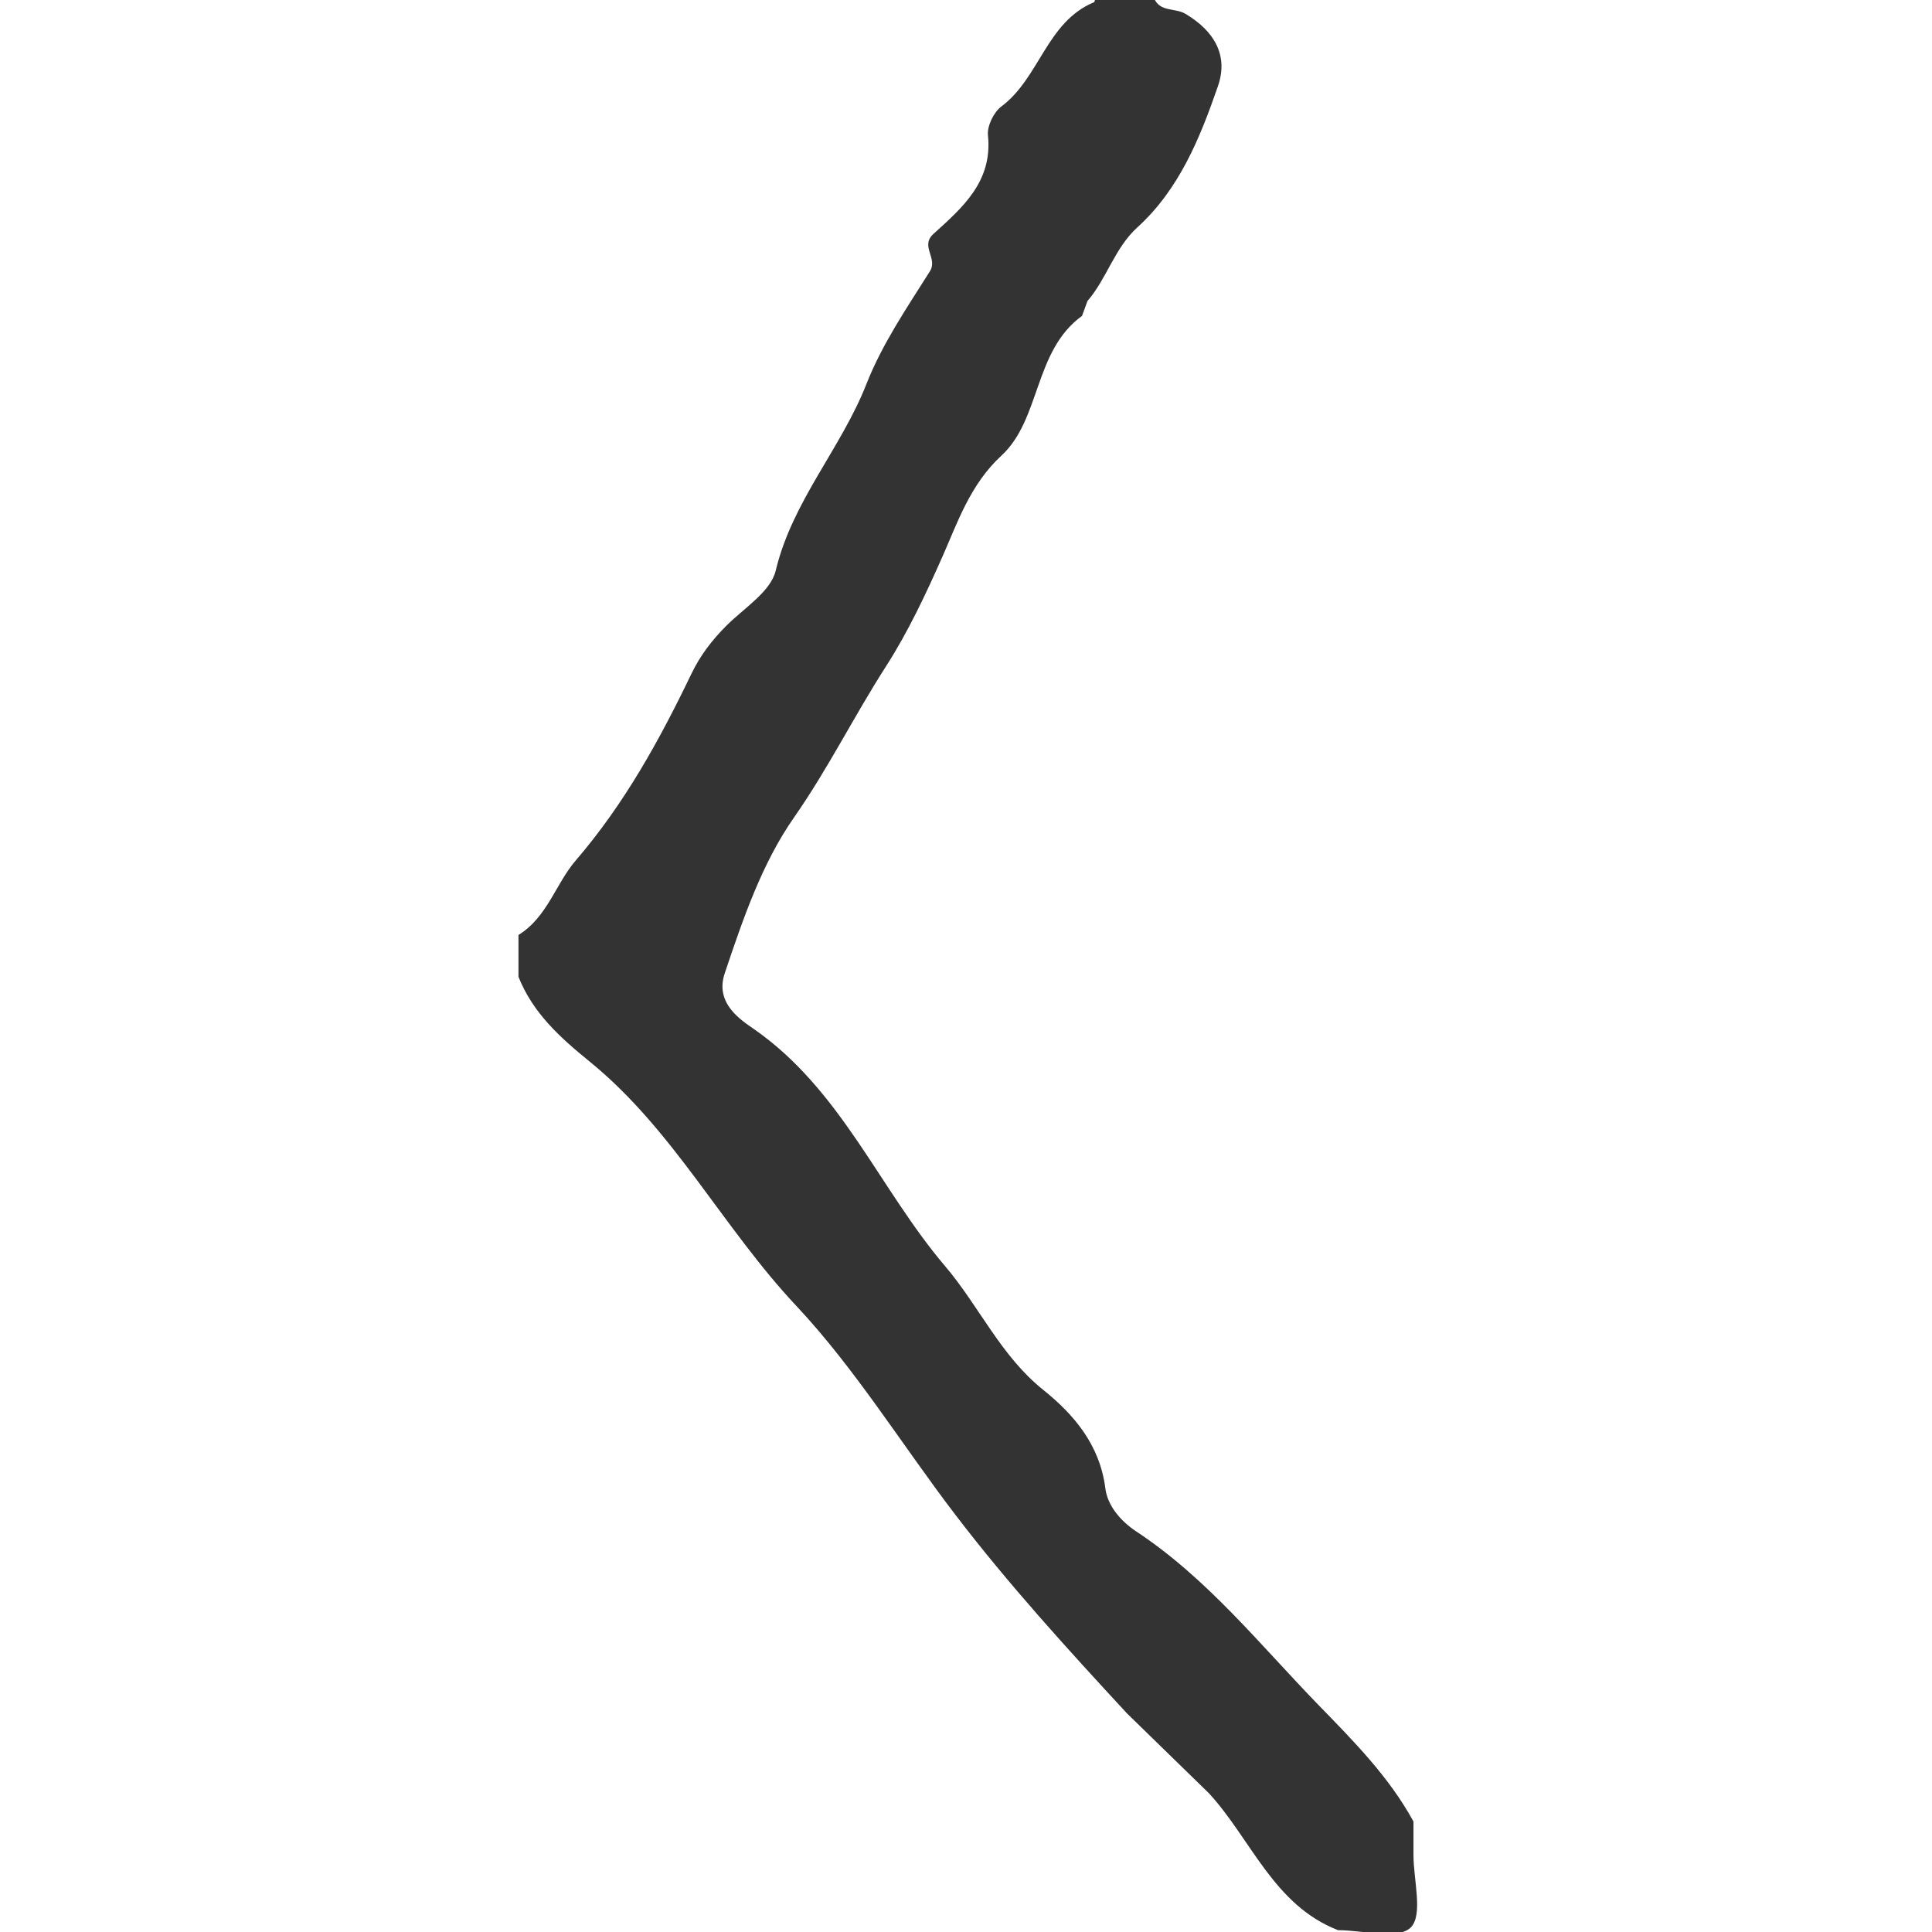
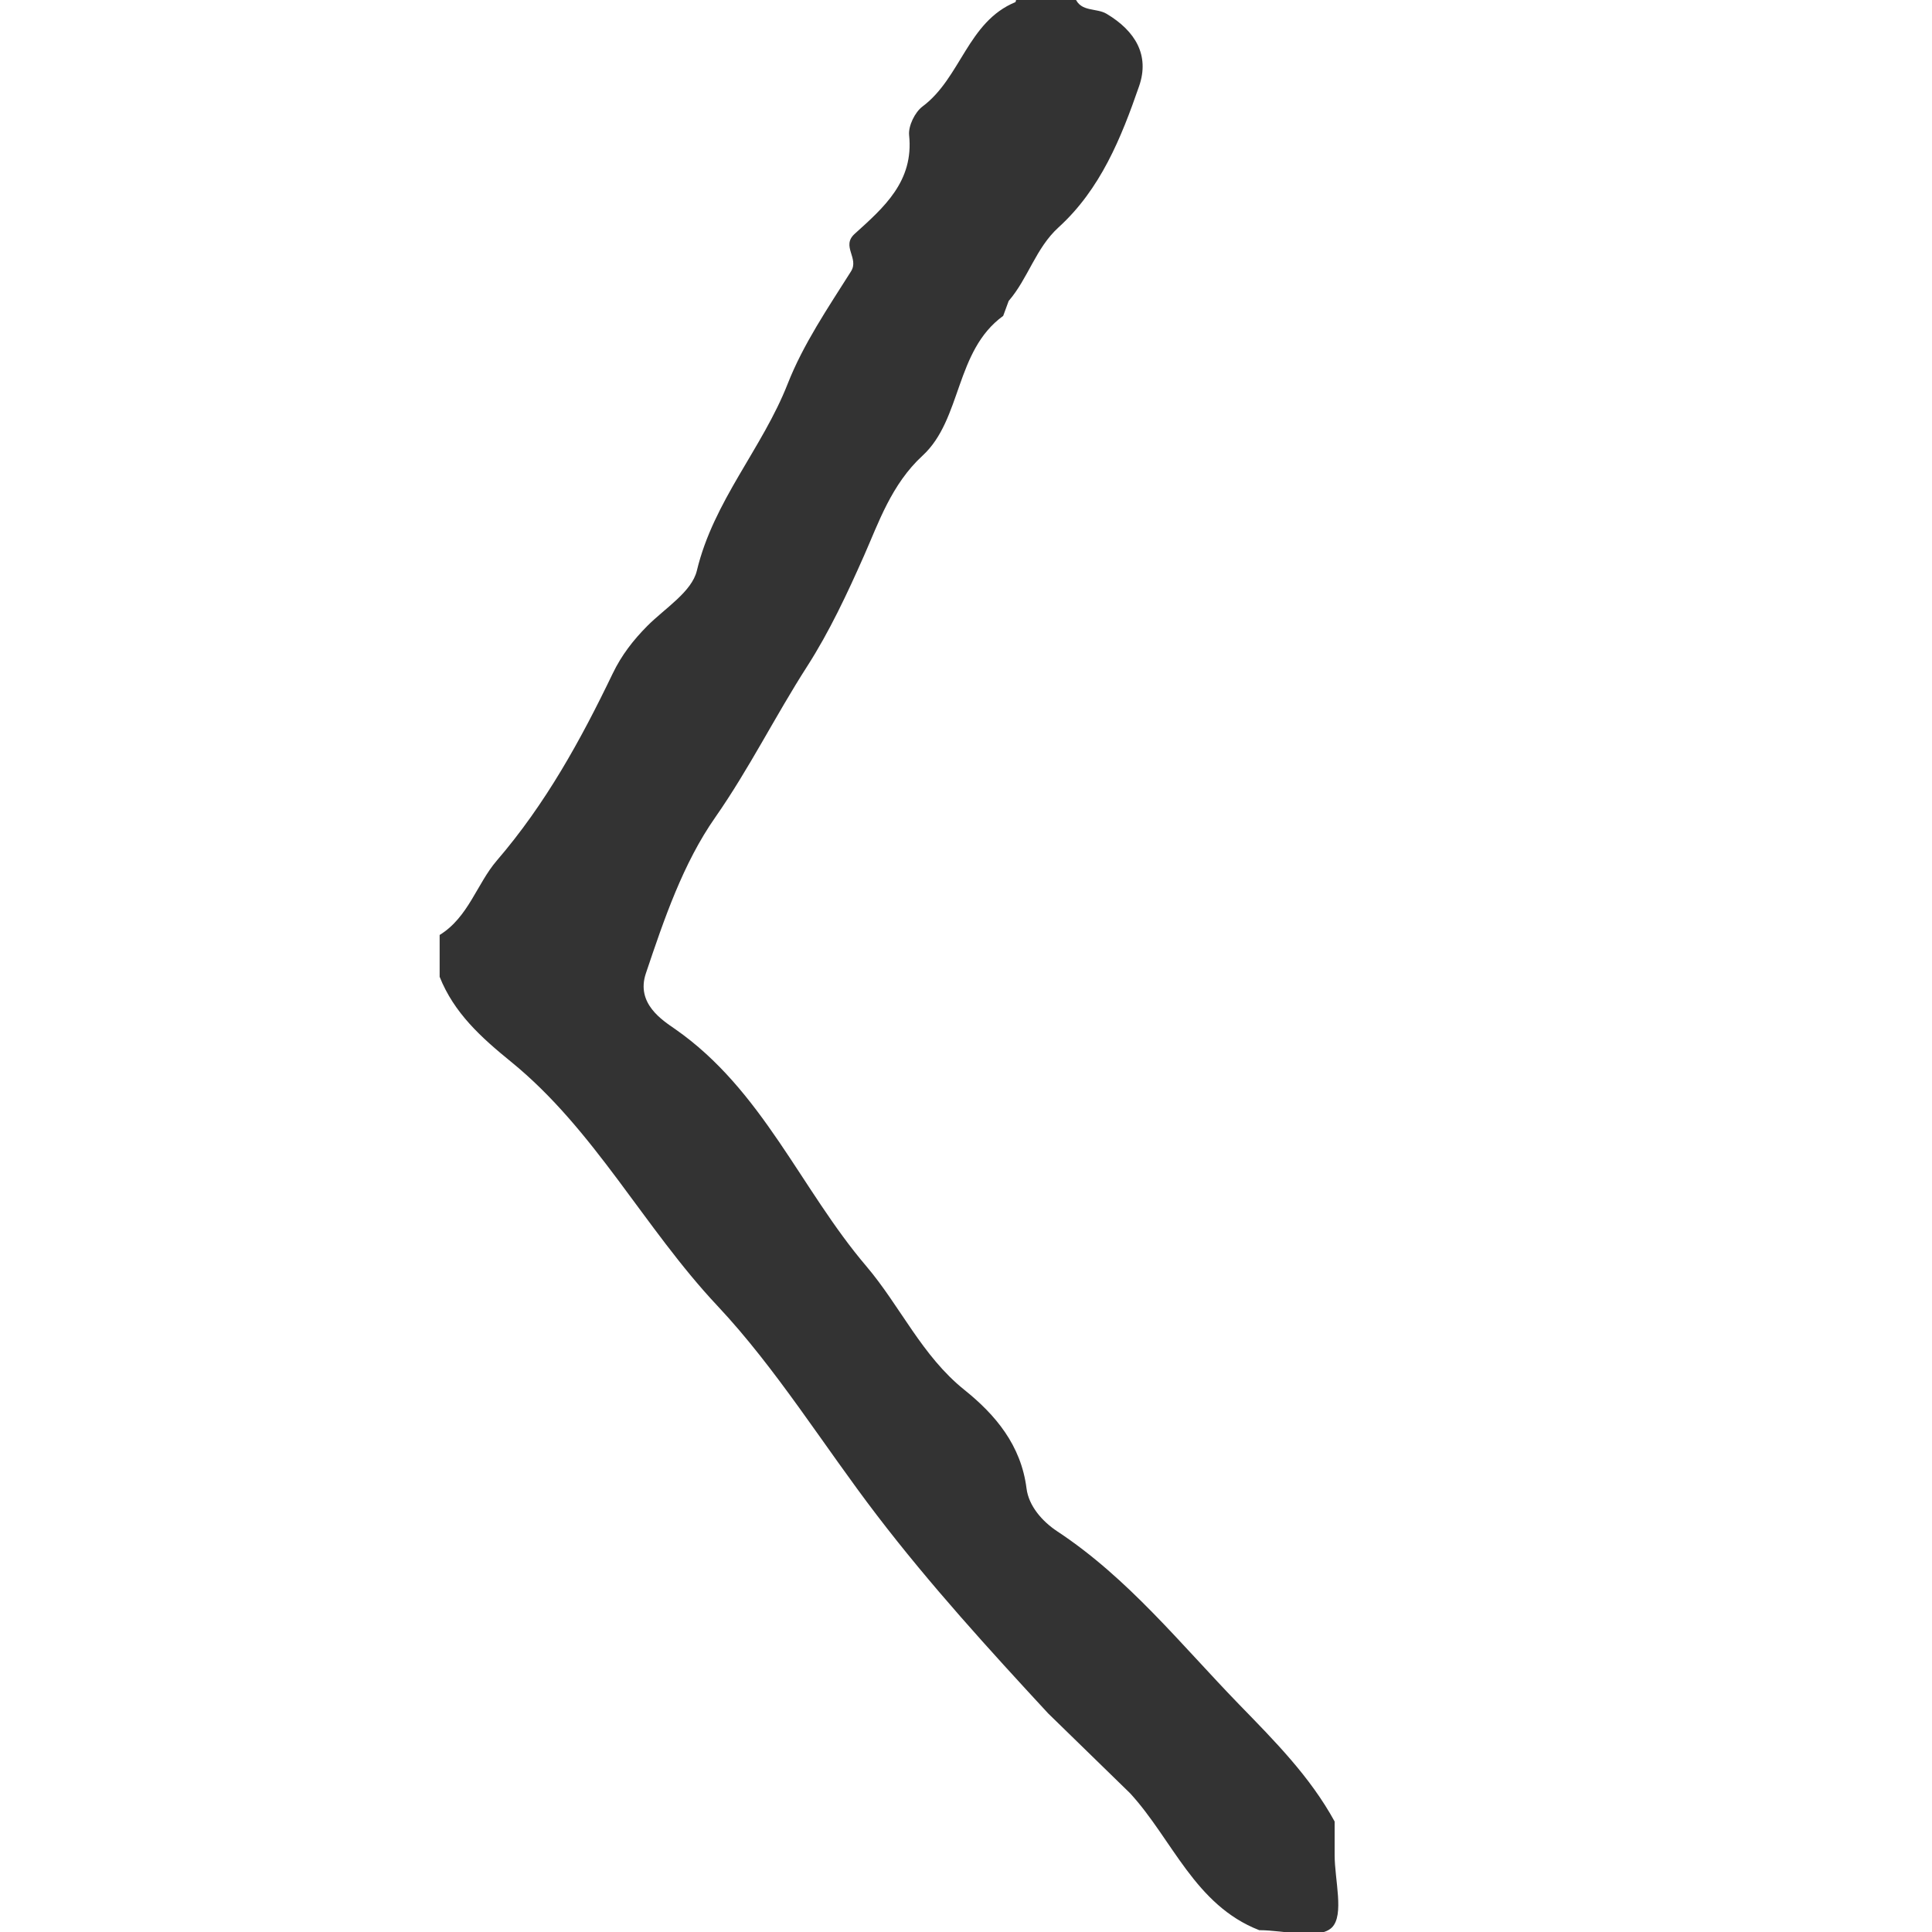
<svg xmlns="http://www.w3.org/2000/svg" width="36" height="36">
-   <path fill-rule="evenodd" clip-rule="evenodd" fill="#333" d="M24.933 35.966c-1.2-.466-1.617-1.691-2.405-2.55l-1.528-1.489c-1.104-1.194-2.204-2.401-3.19-3.691-.995-1.3-1.872-2.732-2.974-3.905-1.368-1.456-2.286-3.279-3.844-4.546-.557-.453-1.062-.908-1.331-1.584v-.779c.536-.33.695-.956 1.065-1.386.91-1.058 1.564-2.247 2.158-3.482.167-.347.384-.626.648-.892.329-.33.828-.635.922-1.029.311-1.298 1.22-2.277 1.693-3.483.29-.738.751-1.415 1.179-2.093.157-.248-.188-.468.069-.7.543-.491 1.104-.977 1.014-1.838-.017-.172.108-.429.25-.535.714-.532.841-1.579 1.732-1.945l.022-.073h1.091c.107.263.395.177.586.292.537.321.803.773.605 1.346-.333.964-.721 1.923-1.5 2.631-.428.389-.567.951-.931 1.373l-.102.278c-.9.652-.767 1.927-1.502 2.604-.581.534-.824 1.261-1.087 1.855-.316.714-.648 1.424-1.064 2.072-.593.923-1.079 1.906-1.712 2.813-.6.857-.953 1.895-1.293 2.907-.19.565.314.877.545 1.038 1.63 1.136 2.338 2.981 3.562 4.418.636.749 1.036 1.671 1.829 2.306.577.463 1.055 1.029 1.157 1.837.041.324.29.611.572.798 1.325.874 2.302 2.106 3.391 3.228.659.678 1.32 1.342 1.778 2.179v.623c0 .468.183 1.117-.051 1.352-.238.233-.887.05-1.354.05z" />
+   <path fill-rule="evenodd" clip-rule="evenodd" fill="#333" d="M23.464 35.966c-1.2-.466-1.617-1.691-2.405-2.55l-1.528-1.489c-1.104-1.194-2.204-2.401-3.19-3.691-.995-1.3-1.872-2.732-2.974-3.905-1.368-1.456-2.286-3.279-3.844-4.546-.557-.453-1.062-.908-1.331-1.584v-.779c.536-.33.695-.956 1.065-1.386.91-1.058 1.564-2.247 2.158-3.482.167-.347.384-.626.648-.892.329-.33.828-.635.922-1.029.311-1.298 1.22-2.277 1.693-3.483.29-.738.751-1.415 1.179-2.093.157-.248-.188-.468.069-.7.543-.491 1.104-.977 1.014-1.838-.017-.172.108-.429.25-.535.714-.532.841-1.579 1.732-1.945l.022-.073h1.091c.107.263.395.177.586.292.537.321.803.773.605 1.346-.333.964-.721 1.923-1.5 2.631-.428.389-.567.951-.931 1.373l-.102.278c-.9.652-.767 1.927-1.502 2.604-.581.534-.824 1.261-1.087 1.855-.316.714-.648 1.424-1.064 2.072-.593.923-1.079 1.906-1.712 2.813-.6.857-.953 1.895-1.293 2.907-.19.565.314.877.545 1.038 1.63 1.136 2.338 2.981 3.562 4.418.636.749 1.036 1.671 1.829 2.306.577.463 1.055 1.029 1.157 1.837.041.324.29.611.572.798 1.325.874 2.302 2.106 3.391 3.228.659.678 1.32 1.342 1.778 2.179v.623c0 .468.183 1.117-.051 1.352-.238.233-.887.05-1.354.05z" />
</svg>
